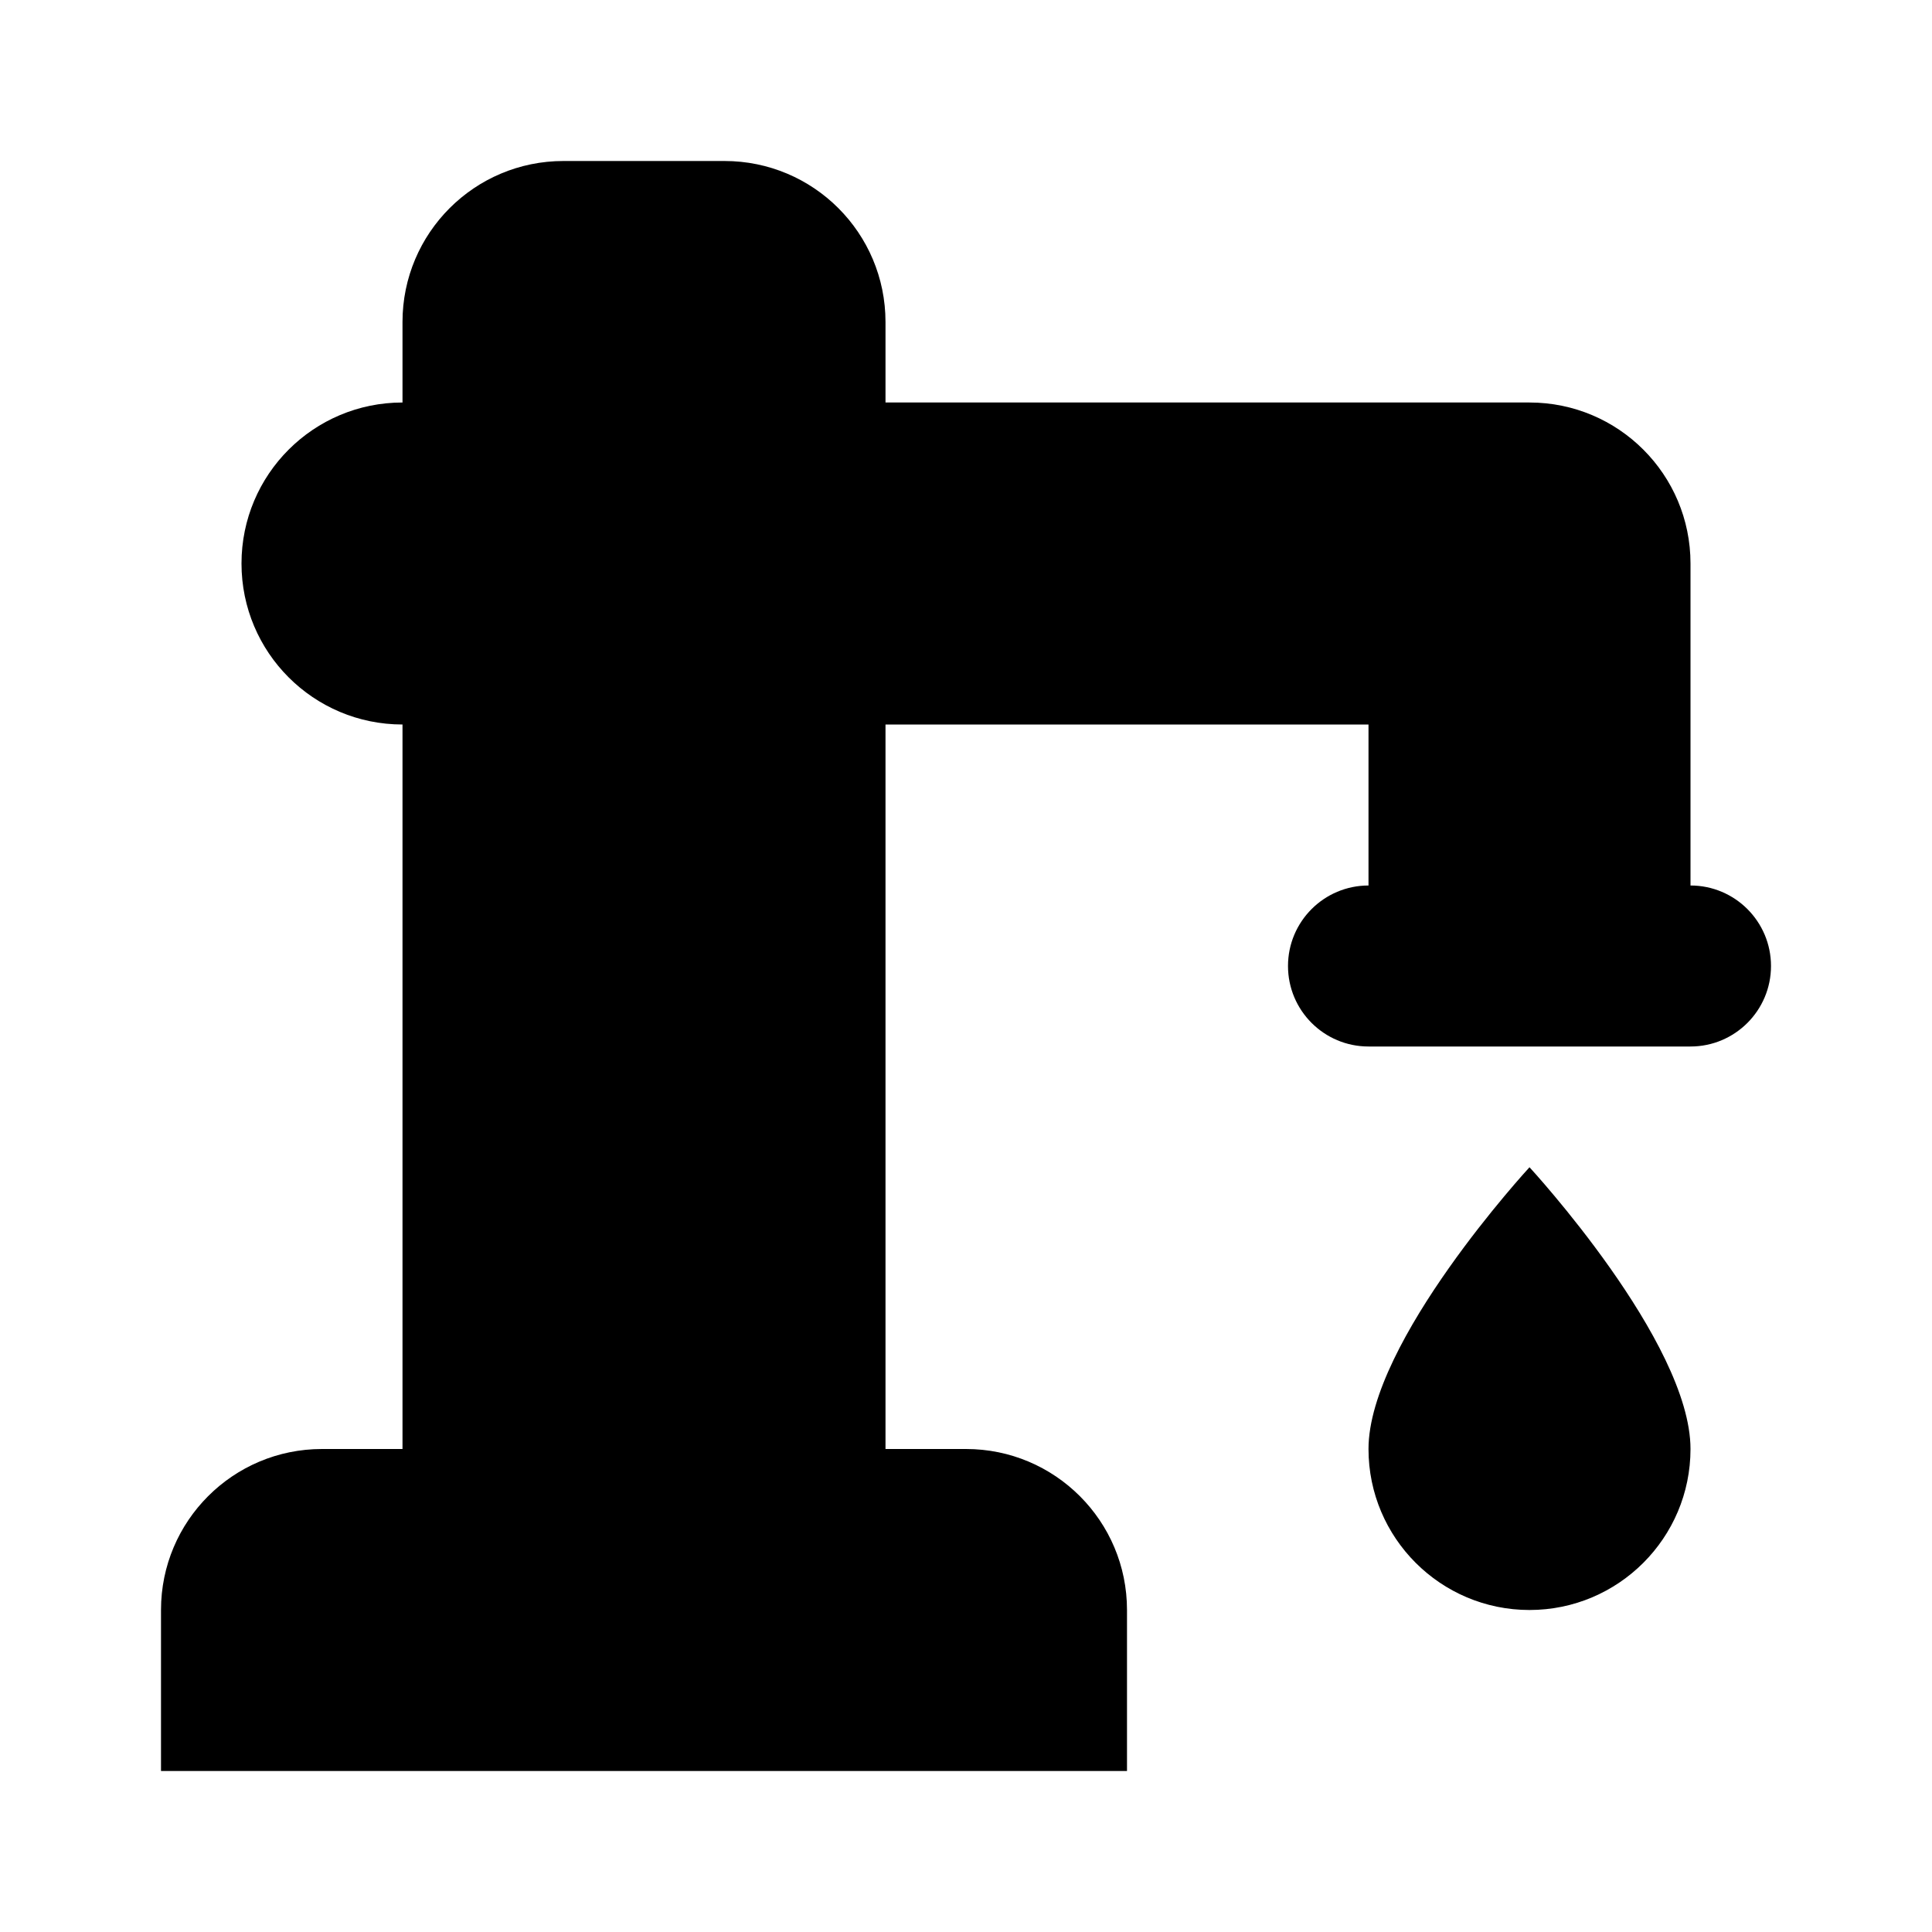
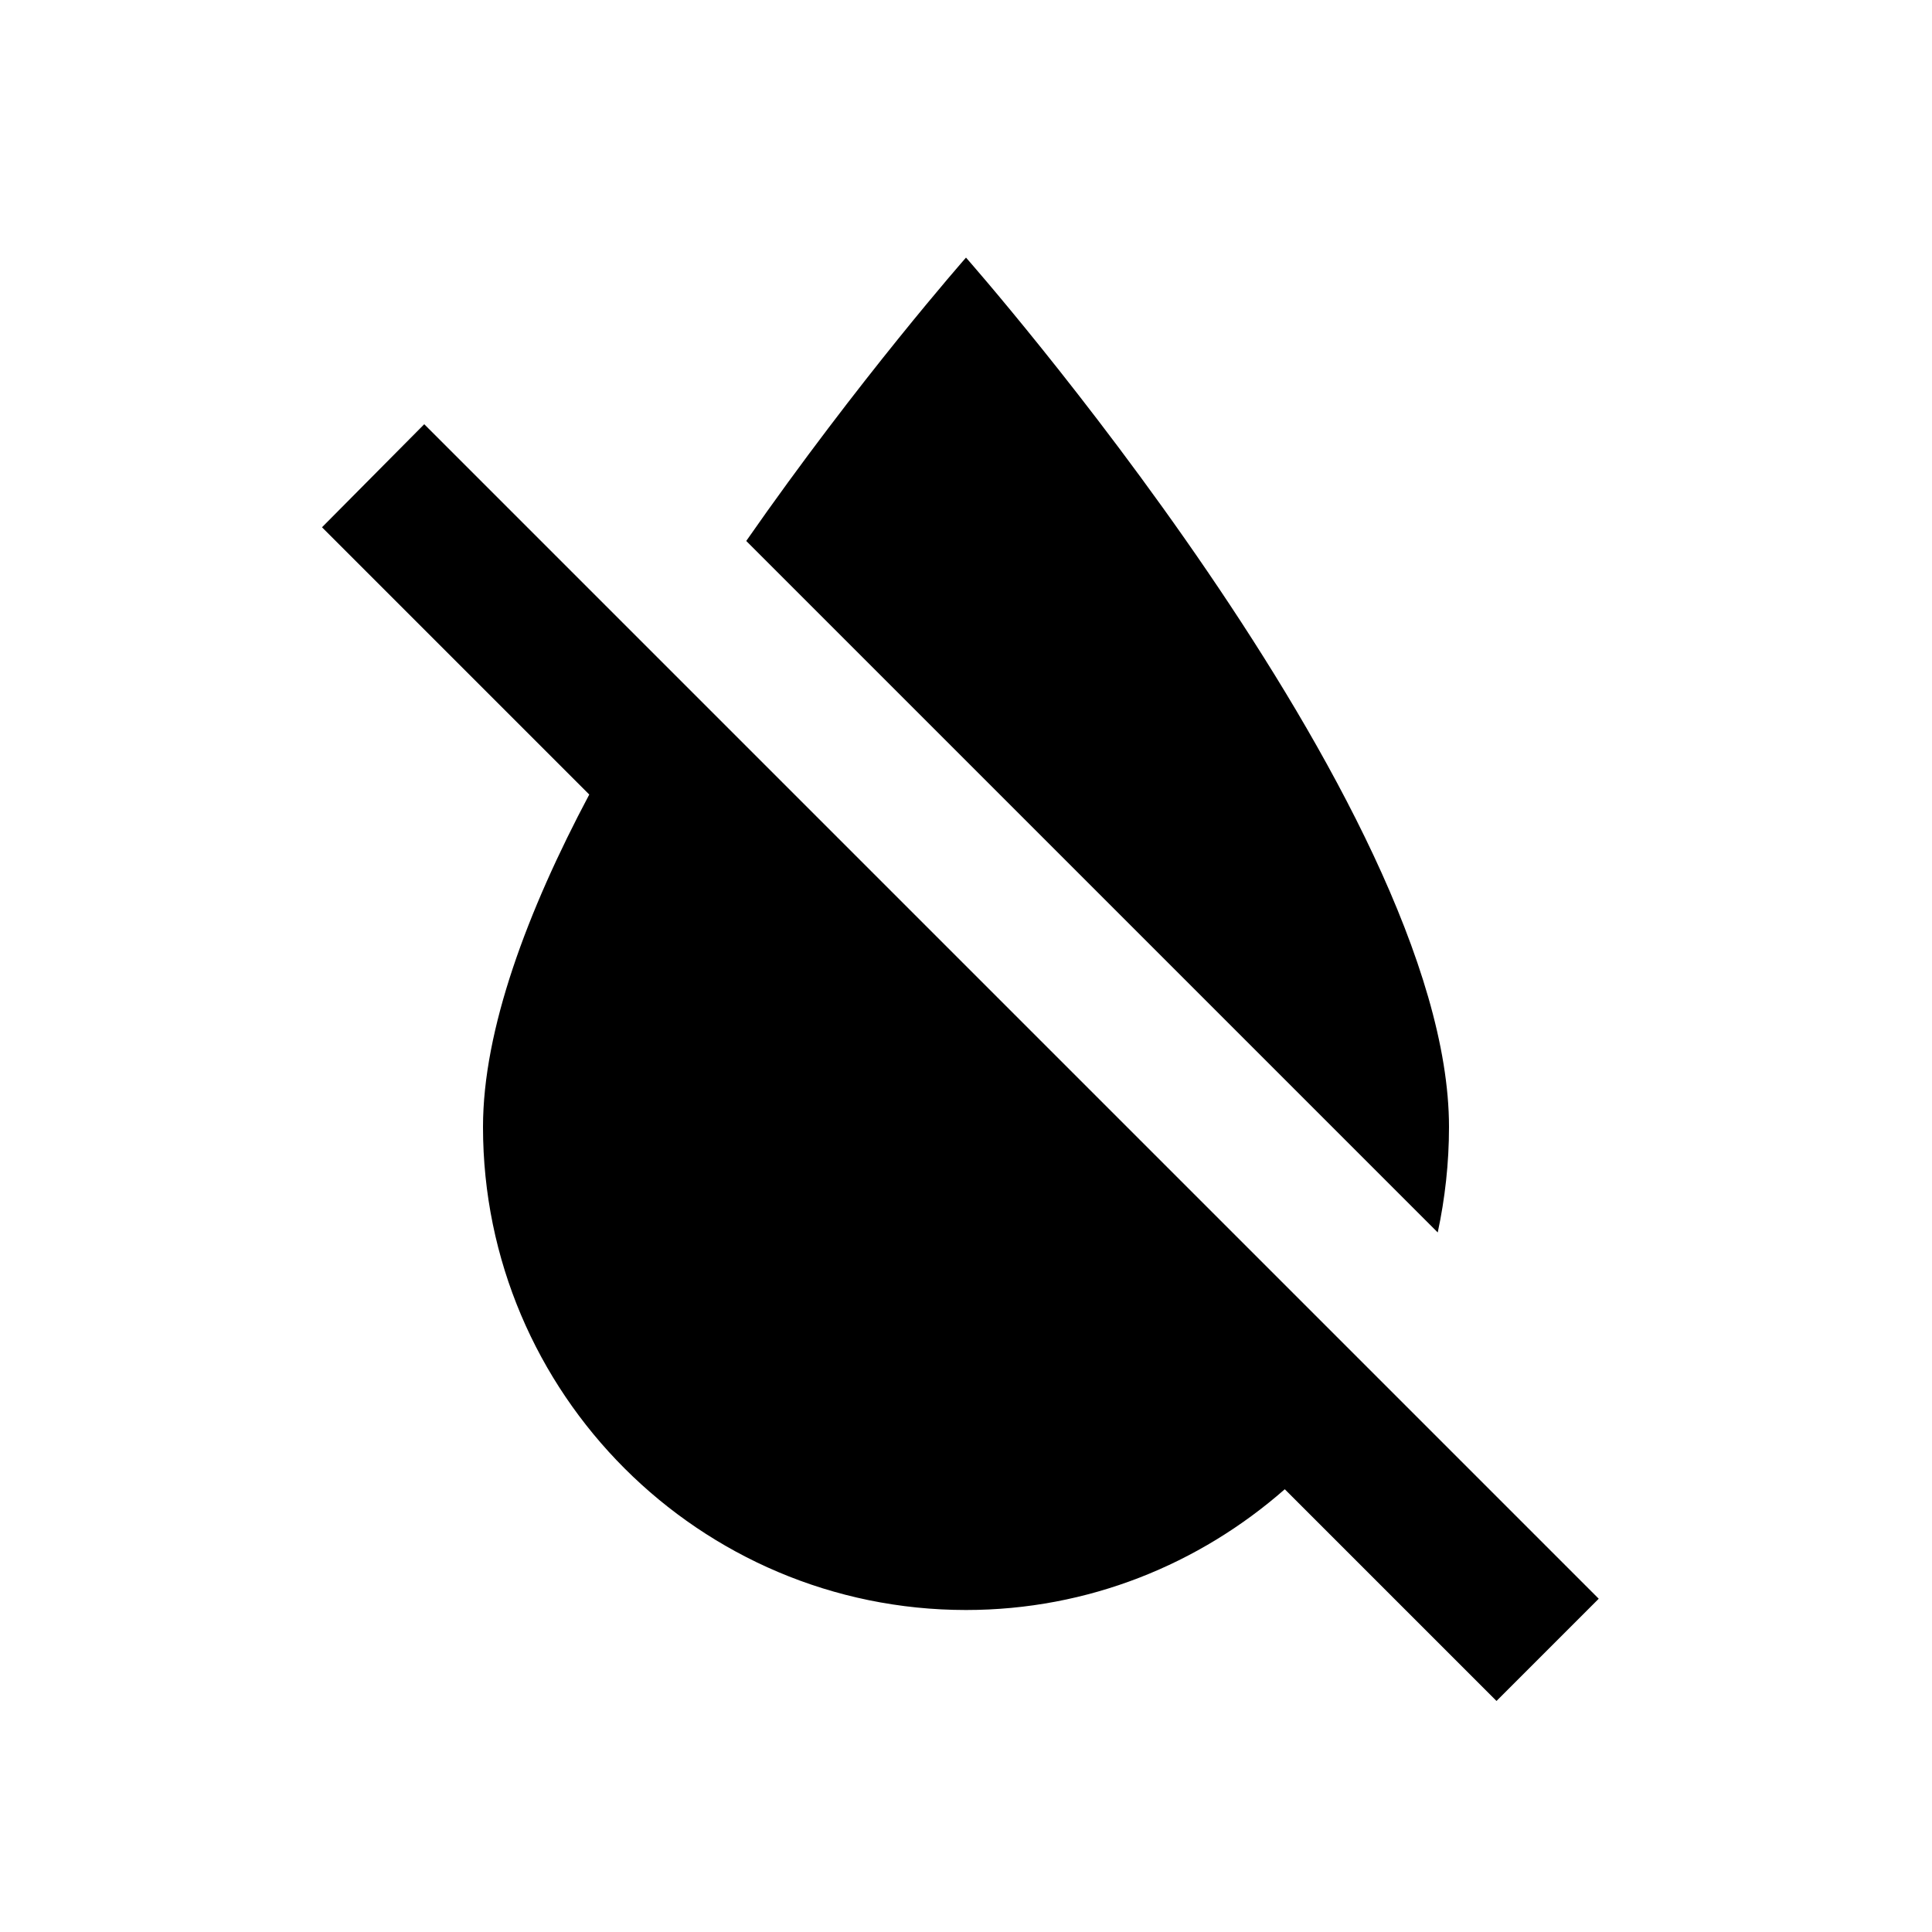
<svg xmlns="http://www.w3.org/2000/svg" width="24" height="24" viewBox="0 0 24 24">
-   <path d="M 19,14.5C 19,14.5 21,16.667 21,18C 21,19.104 20.104,20 19,20C 17.896,20 17,19.104 17,18C 17,16.667 19,14.5 19,14.5 Z M 5,18L 5,9C 3.895,9 3,8.105 3,7C 3,5.895 3.895,5 5,5L 5,4C 5,2.895 5.895,2 7,2L 9,2C 10.105,2 11,2.895 11,4L 11,5L 19,5C 20.105,5 21,5.895 21,7L 21,9L 21,11C 21.552,11 22,11.448 22,12C 22,12.552 21.552,13 21,13L 17,13C 16.448,13 16,12.552 16,12C 16,11.448 16.448,11 17,11L 17,9L 11,9L 11,18L 12,18C 13.105,18 14,18.895 14,20L 14,22L 2,22L 2,20C 2,18.895 2.895,18 4,18L 5,18 Z " />
+   <path d="M 17.12,17.12L 12.5,12.5L 5.27,5.27L 4,6.55L 7.32,9.87C 6.55,11.32 6,12.79 6,14C 6,17.31 8.69,20 12,20C 13.52,20 14.9,19.43 15.96,18.5L 18.59,21.13L 19.86,19.86L 17.12,17.12 Z M 18,14C 18,10 12,3.2 12,3.2C 12,3.2 10.67,4.71 9.27,6.72L 17.86,15.31C 17.95,14.89 18,14.45 18,14 Z " />
</svg>
